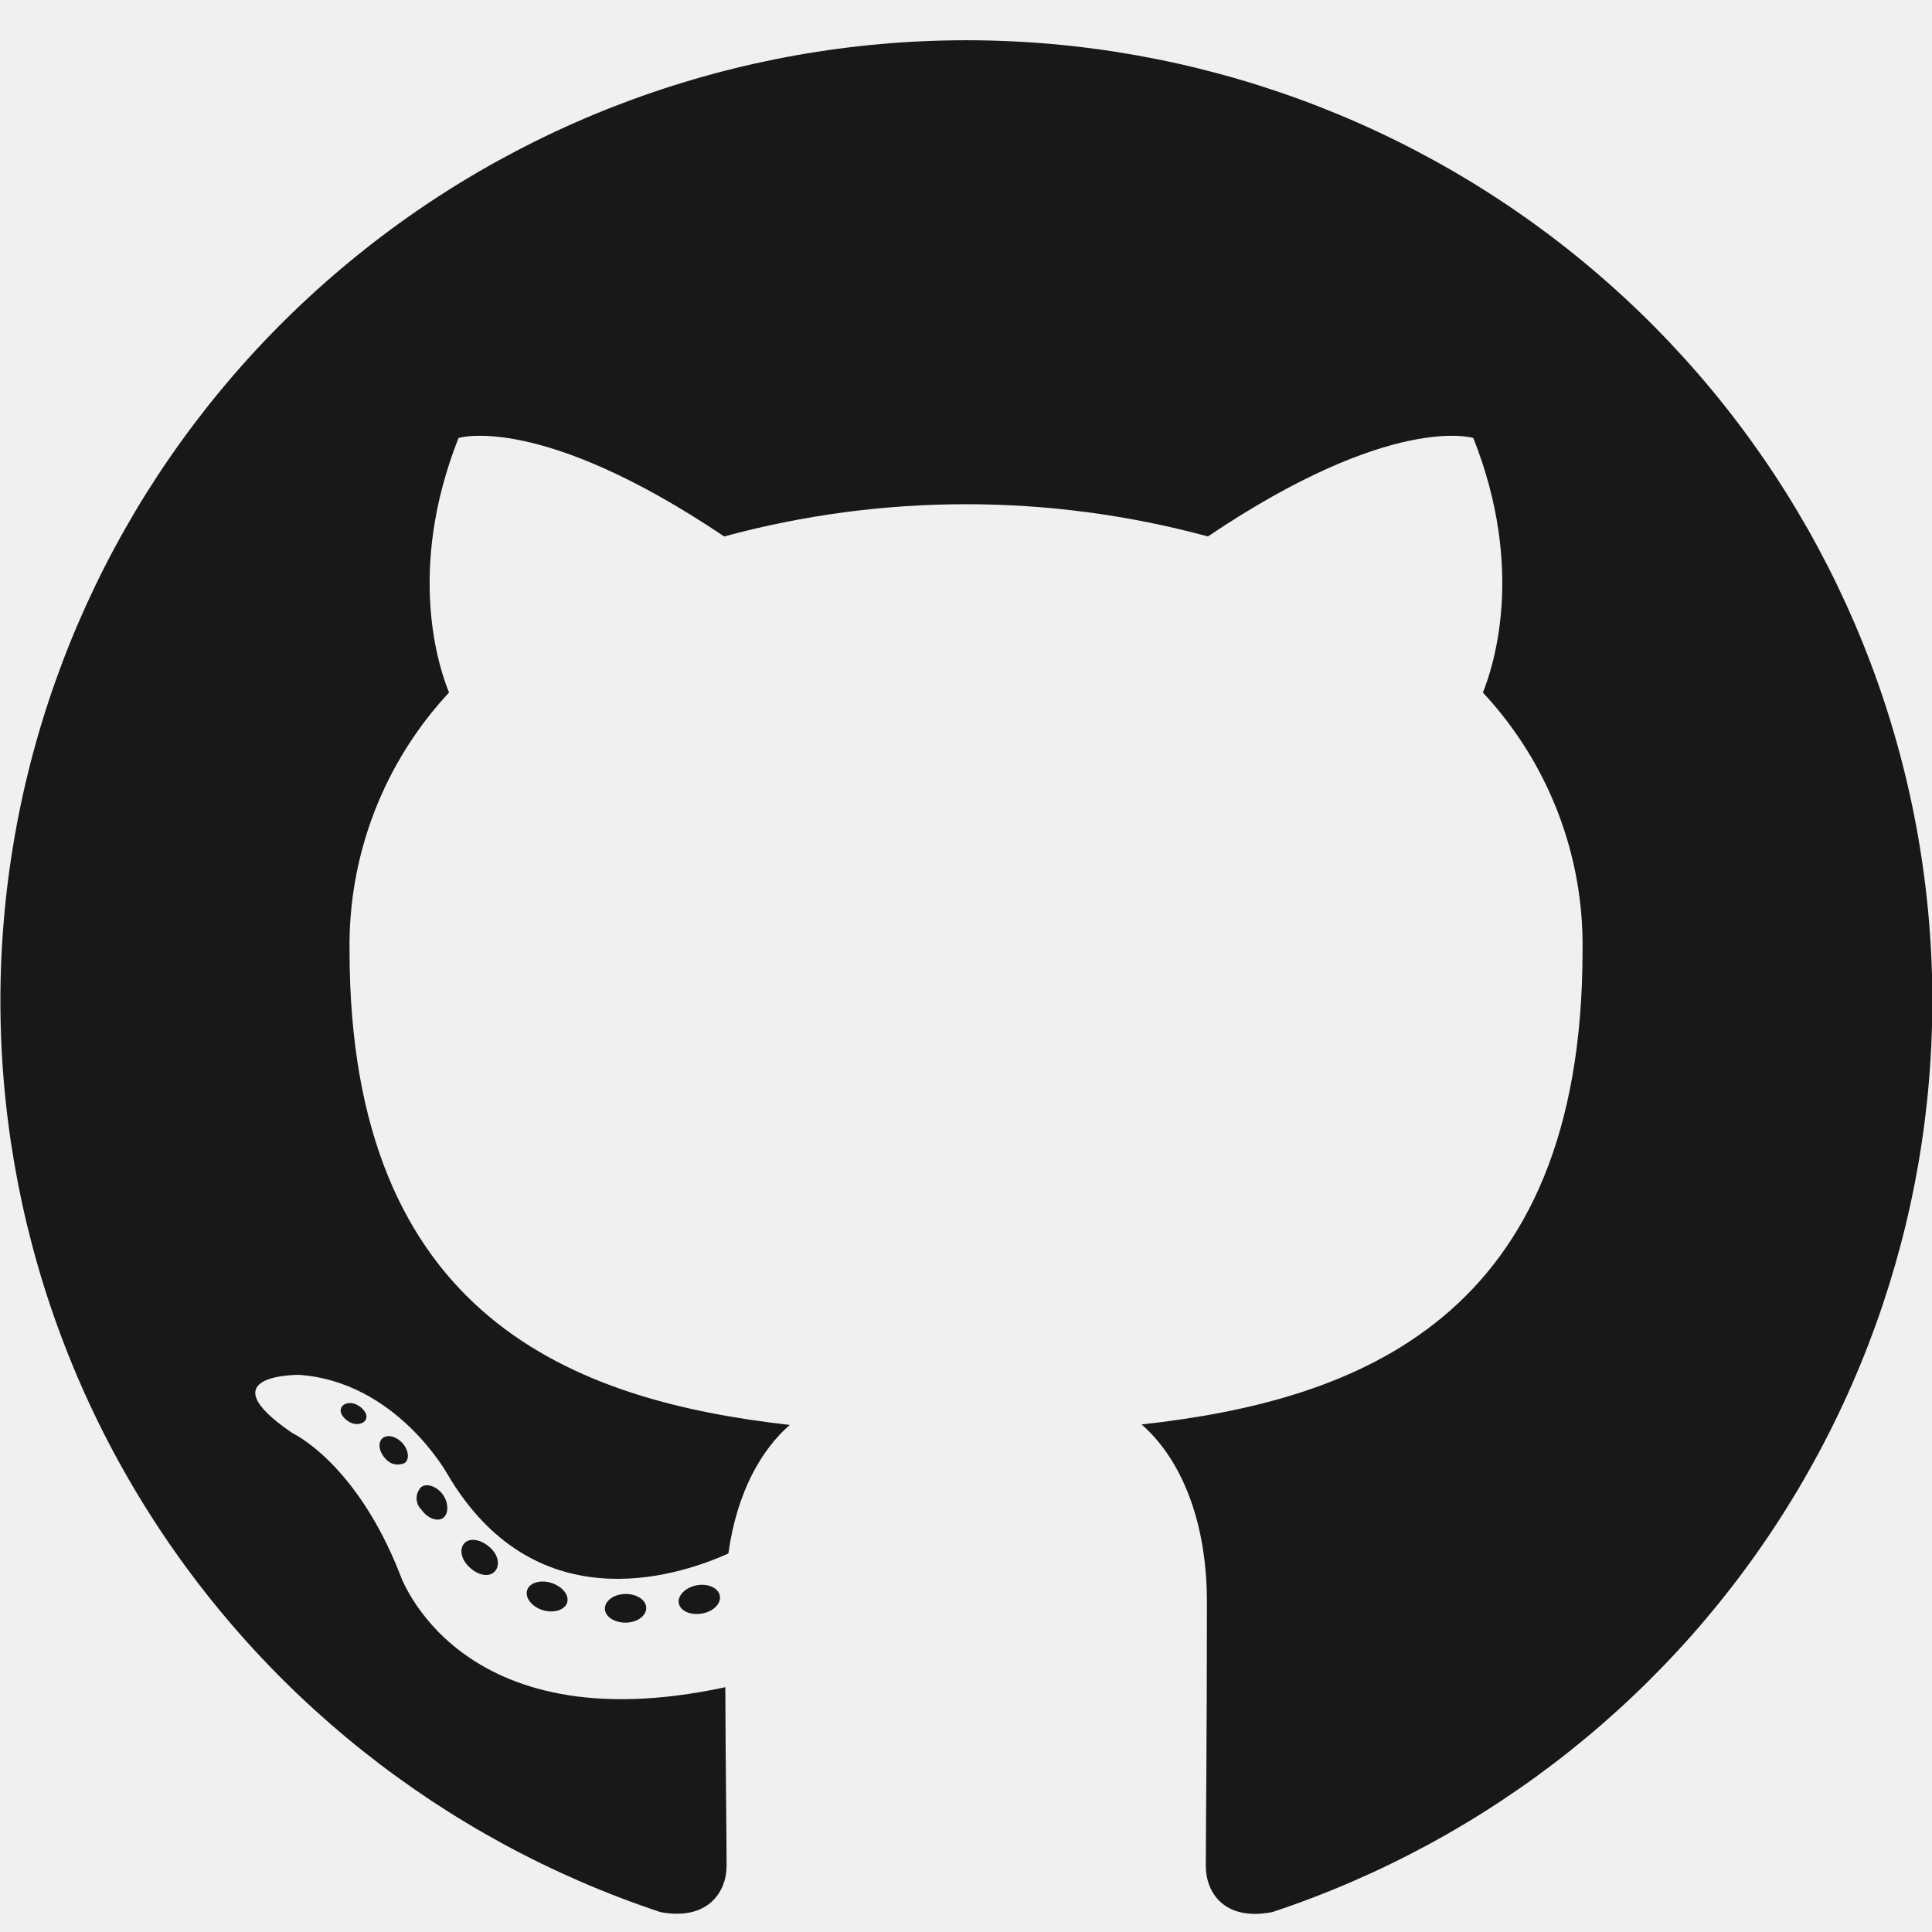
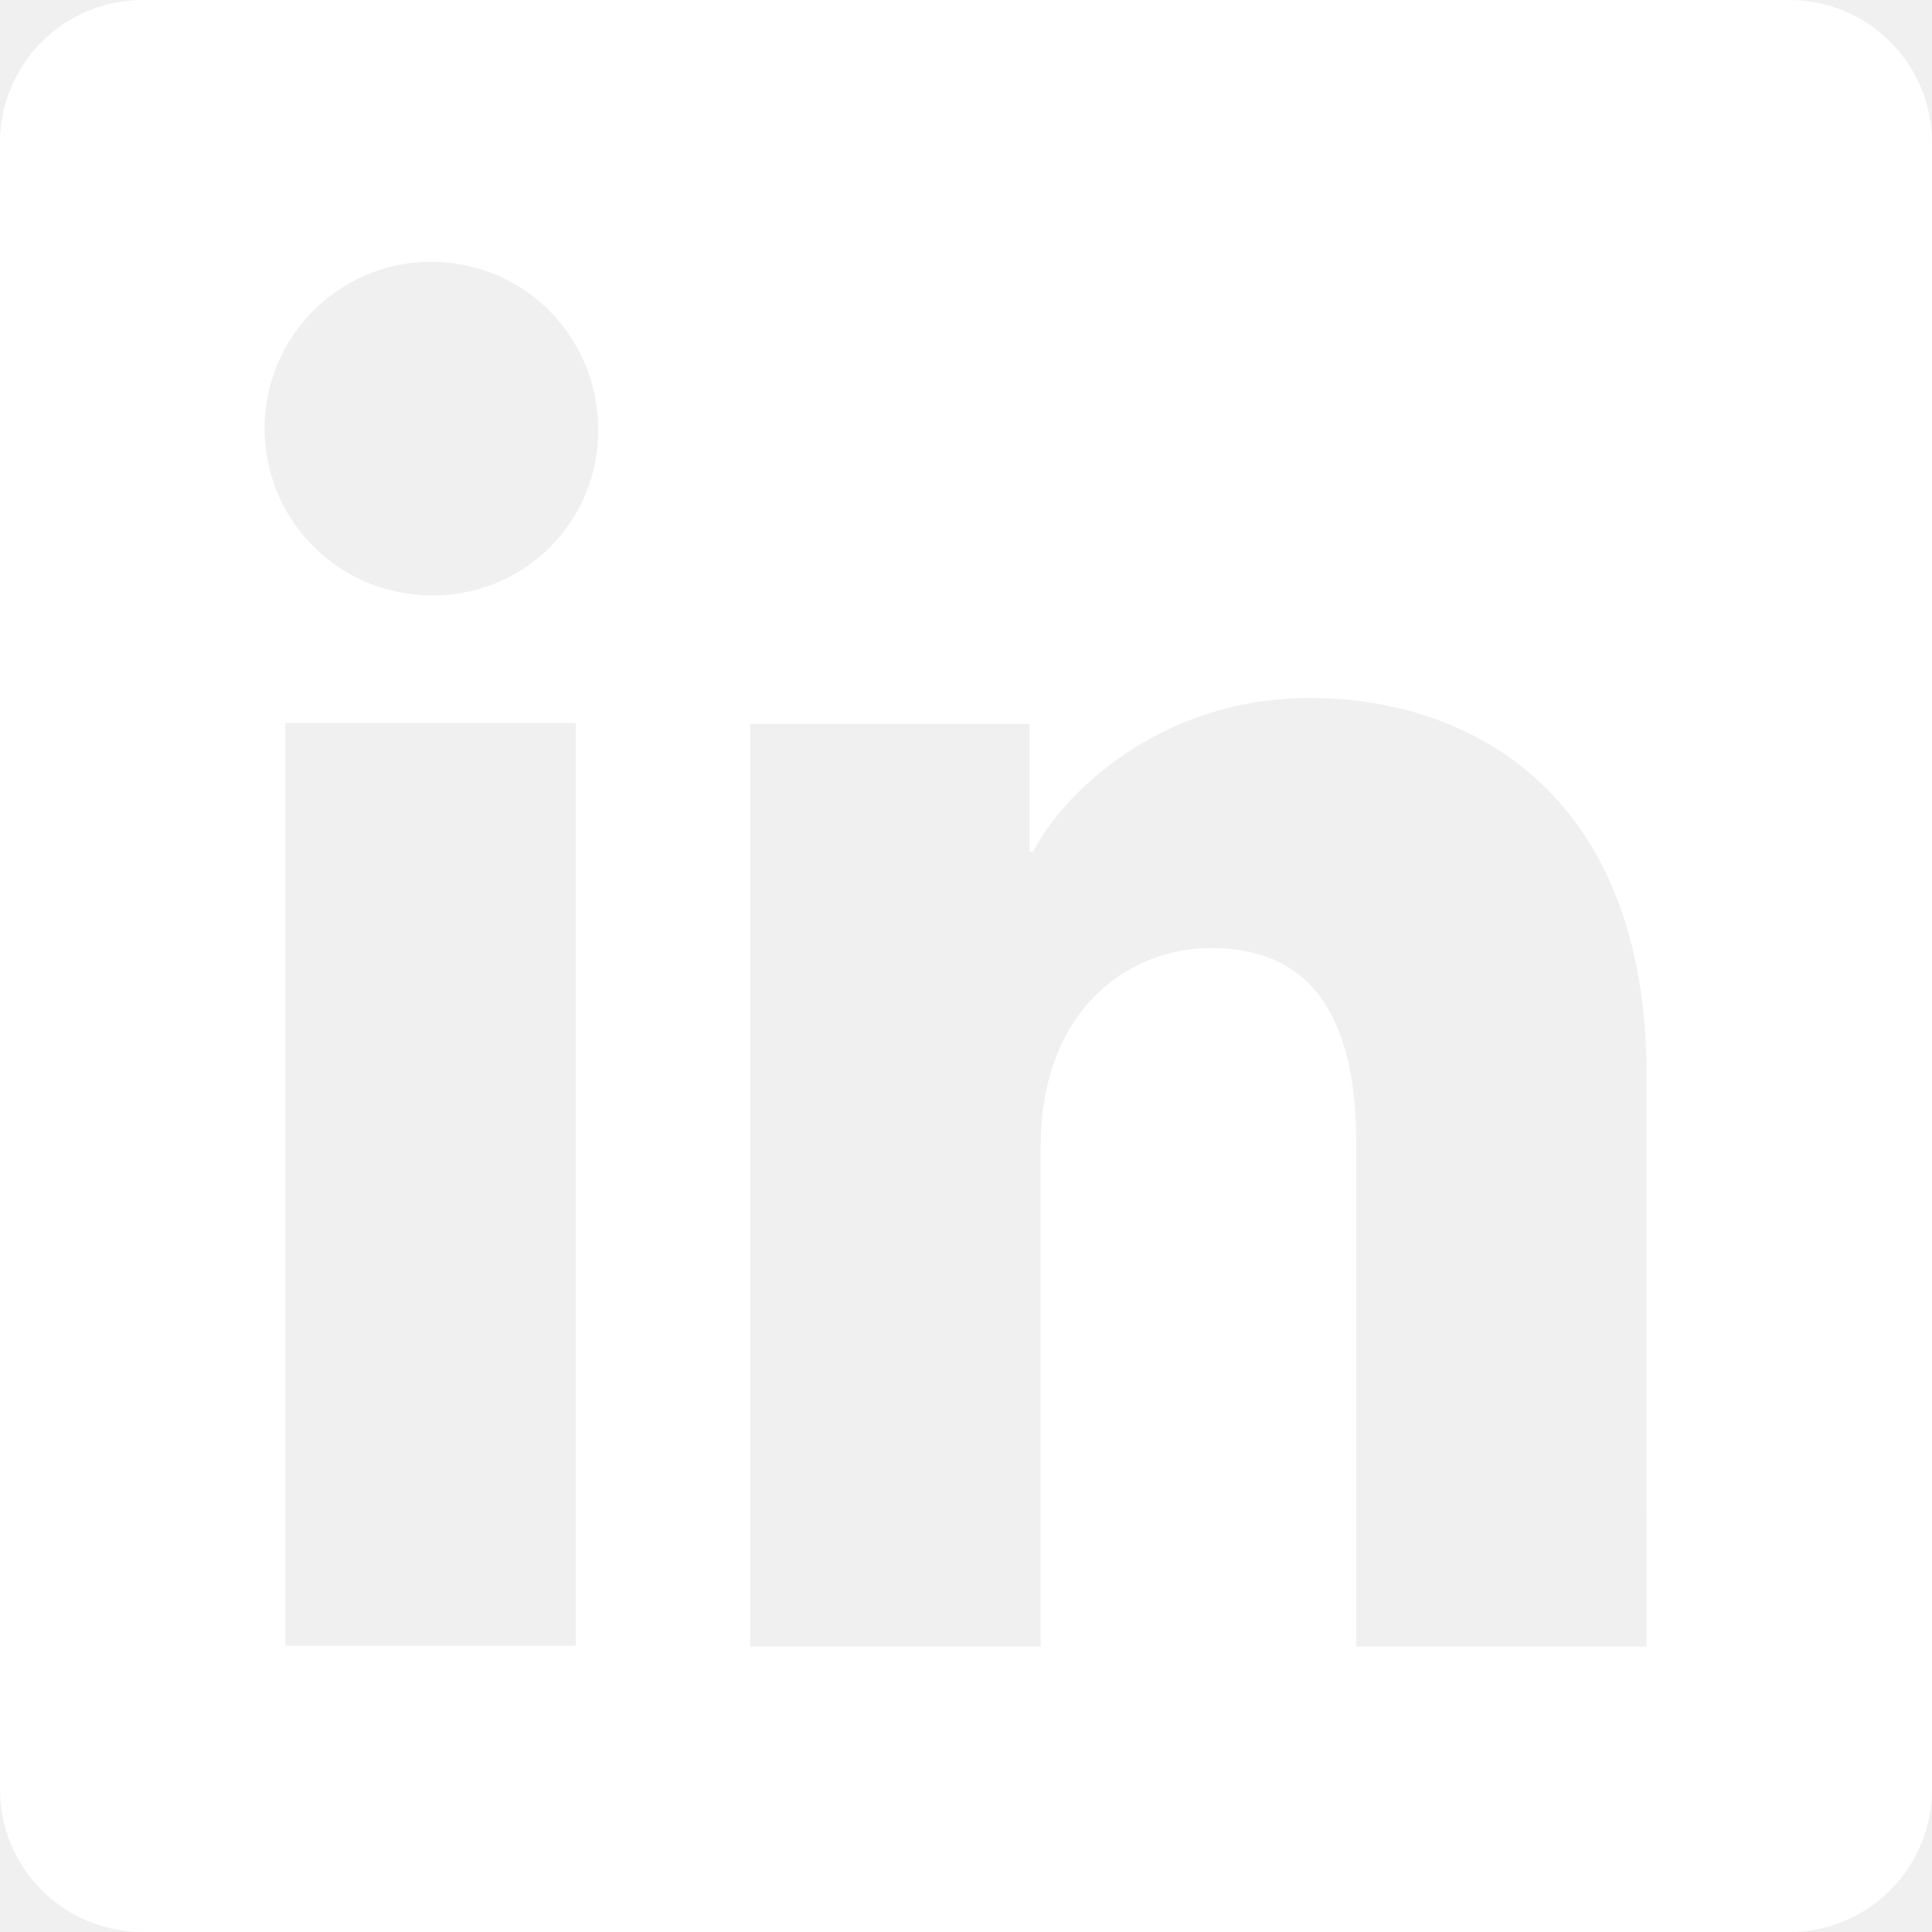
<svg xmlns="http://www.w3.org/2000/svg" width="24" height="24" viewBox="0 0 24 24" fill="none">
-   <g clip-path="url(#clip0_650_12179)">
-     <path fill-rule="evenodd" clip-rule="evenodd" d="M12.001 0.5C9.152 0.501 6.396 1.51 4.227 3.347C2.058 5.183 0.616 7.726 0.16 10.522C-0.296 13.318 0.262 16.184 1.736 18.608C3.21 21.032 5.503 22.856 8.205 23.753C8.801 23.864 9.026 23.494 9.026 23.18C9.026 22.866 9.014 21.955 9.01 20.959C5.672 21.68 4.966 19.55 4.966 19.55C4.422 18.167 3.635 17.804 3.635 17.804C2.546 17.065 3.716 17.079 3.716 17.079C4.923 17.164 5.557 18.31 5.557 18.31C6.626 20.133 8.364 19.606 9.048 19.298C9.155 18.525 9.467 18 9.811 17.701C7.144 17.401 4.342 16.377 4.342 11.805C4.326 10.62 4.768 9.473 5.578 8.603C5.455 8.302 5.044 7.089 5.696 5.441C5.696 5.441 6.703 5.121 8.996 6.664C10.963 6.13 13.038 6.13 15.005 6.664C17.296 5.121 18.302 5.441 18.302 5.441C18.955 7.085 18.544 8.298 18.421 8.603C19.233 9.473 19.677 10.622 19.659 11.809C19.659 16.391 16.851 17.401 14.181 17.695C14.61 18.067 14.993 18.792 14.993 19.906C14.993 21.503 14.979 22.787 14.979 23.18C14.979 23.498 15.196 23.869 15.804 23.753C18.506 22.856 20.8 21.032 22.273 18.607C23.747 16.183 24.306 13.316 23.849 10.52C23.392 7.724 21.95 5.18 19.78 3.345C17.61 1.509 14.854 0.501 12.005 0.5H12.001Z" fill="#191717" />
-     <path d="M8.028 19.975C8.028 20.072 7.917 20.155 7.774 20.157C7.631 20.159 7.514 20.08 7.514 19.983C7.514 19.886 7.625 19.803 7.768 19.801C7.911 19.799 8.028 19.877 8.028 19.975Z" fill="#191717" />
-     <path d="M8.942 19.823C8.96 19.92 8.861 20.021 8.718 20.044C8.575 20.068 8.45 20.011 8.432 19.916C8.414 19.821 8.517 19.718 8.656 19.693C8.795 19.667 8.925 19.726 8.942 19.823Z" fill="#191717" />
-     <path d="M7.046 19.908C7.016 20.001 6.881 20.042 6.746 20.003C6.611 19.963 6.522 19.853 6.547 19.758C6.573 19.663 6.71 19.62 6.847 19.663C6.985 19.707 7.072 19.811 7.046 19.908Z" fill="#191717" />
-     <path d="M6.146 19.521C6.08 19.594 5.947 19.574 5.838 19.475C5.728 19.377 5.702 19.242 5.768 19.171C5.834 19.1 5.967 19.12 6.08 19.217C6.193 19.313 6.215 19.45 6.146 19.521V19.521Z" fill="#191717" />
-     <path d="M5.504 18.857C5.43 18.908 5.305 18.857 5.236 18.754C5.216 18.736 5.201 18.714 5.191 18.689C5.18 18.665 5.175 18.639 5.175 18.612C5.175 18.585 5.18 18.559 5.191 18.535C5.201 18.51 5.216 18.488 5.236 18.47C5.309 18.42 5.434 18.47 5.504 18.57C5.573 18.671 5.575 18.806 5.504 18.857V18.857Z" fill="#191717" />
-     <path d="M5.031 18.171C4.99 18.192 4.943 18.198 4.898 18.188C4.853 18.178 4.813 18.152 4.785 18.116C4.707 18.033 4.691 17.919 4.751 17.867C4.811 17.816 4.918 17.84 4.995 17.922C5.073 18.005 5.091 18.12 5.031 18.171Z" fill="#191717" />
-     <path d="M4.545 17.632C4.519 17.691 4.423 17.709 4.346 17.668C4.268 17.626 4.211 17.549 4.239 17.488C4.266 17.427 4.36 17.411 4.437 17.452C4.515 17.494 4.574 17.573 4.545 17.632Z" fill="#191717" />
+   <g clip-path="url(#clip0_923_12833)">
+     <path d="M22.228 0H1.772C1.302 0 0.851 0.187 0.519 0.519C0.187 0.851 0 1.302 0 1.772V22.228C0 22.698 0.187 23.149 0.519 23.481C0.851 23.813 1.302 24 1.772 24H22.228C22.698 24 23.149 23.813 23.481 23.481C23.813 23.149 24 22.698 24 22.228V1.772C24 1.302 23.813 0.851 23.481 0.519C23.149 0.187 22.698 0 22.228 0ZM7.153 20.445H3.545V8.983H7.153V20.445ZM5.347 7.395C4.937 7.393 4.538 7.269 4.199 7.04C3.86 6.811 3.596 6.487 3.441 6.108C3.286 5.729 3.247 5.313 3.328 4.911C3.409 4.51 3.608 4.142 3.898 3.854C4.189 3.565 4.558 3.369 4.959 3.29C5.361 3.212 5.777 3.254 6.155 3.411C6.533 3.568 6.856 3.834 7.082 4.175C7.309 4.515 7.43 4.916 7.43 5.325C7.434 5.599 7.383 5.871 7.279 6.125C7.176 6.379 7.022 6.609 6.828 6.802C6.633 6.995 6.402 7.147 6.147 7.249C5.893 7.351 5.621 7.401 5.347 7.395ZM20.453 20.455H16.847V14.193C16.847 12.347 16.062 11.777 15.048 11.777C13.978 11.777 12.928 12.583 12.928 14.24V20.455H9.32V8.992H12.79V10.58H12.837C13.185 9.875 14.405 8.67 16.267 8.67C18.28 8.67 20.455 9.865 20.455 13.365L20.453 20.455Z" fill="white" />
  </g>
  <defs>
-     <clipPath id="clip0_650_12179">
+     <clipPath id="clip0_923_12833">
      <rect width="24" height="24" fill="white" />
    </clipPath>
  </defs>
</svg>
